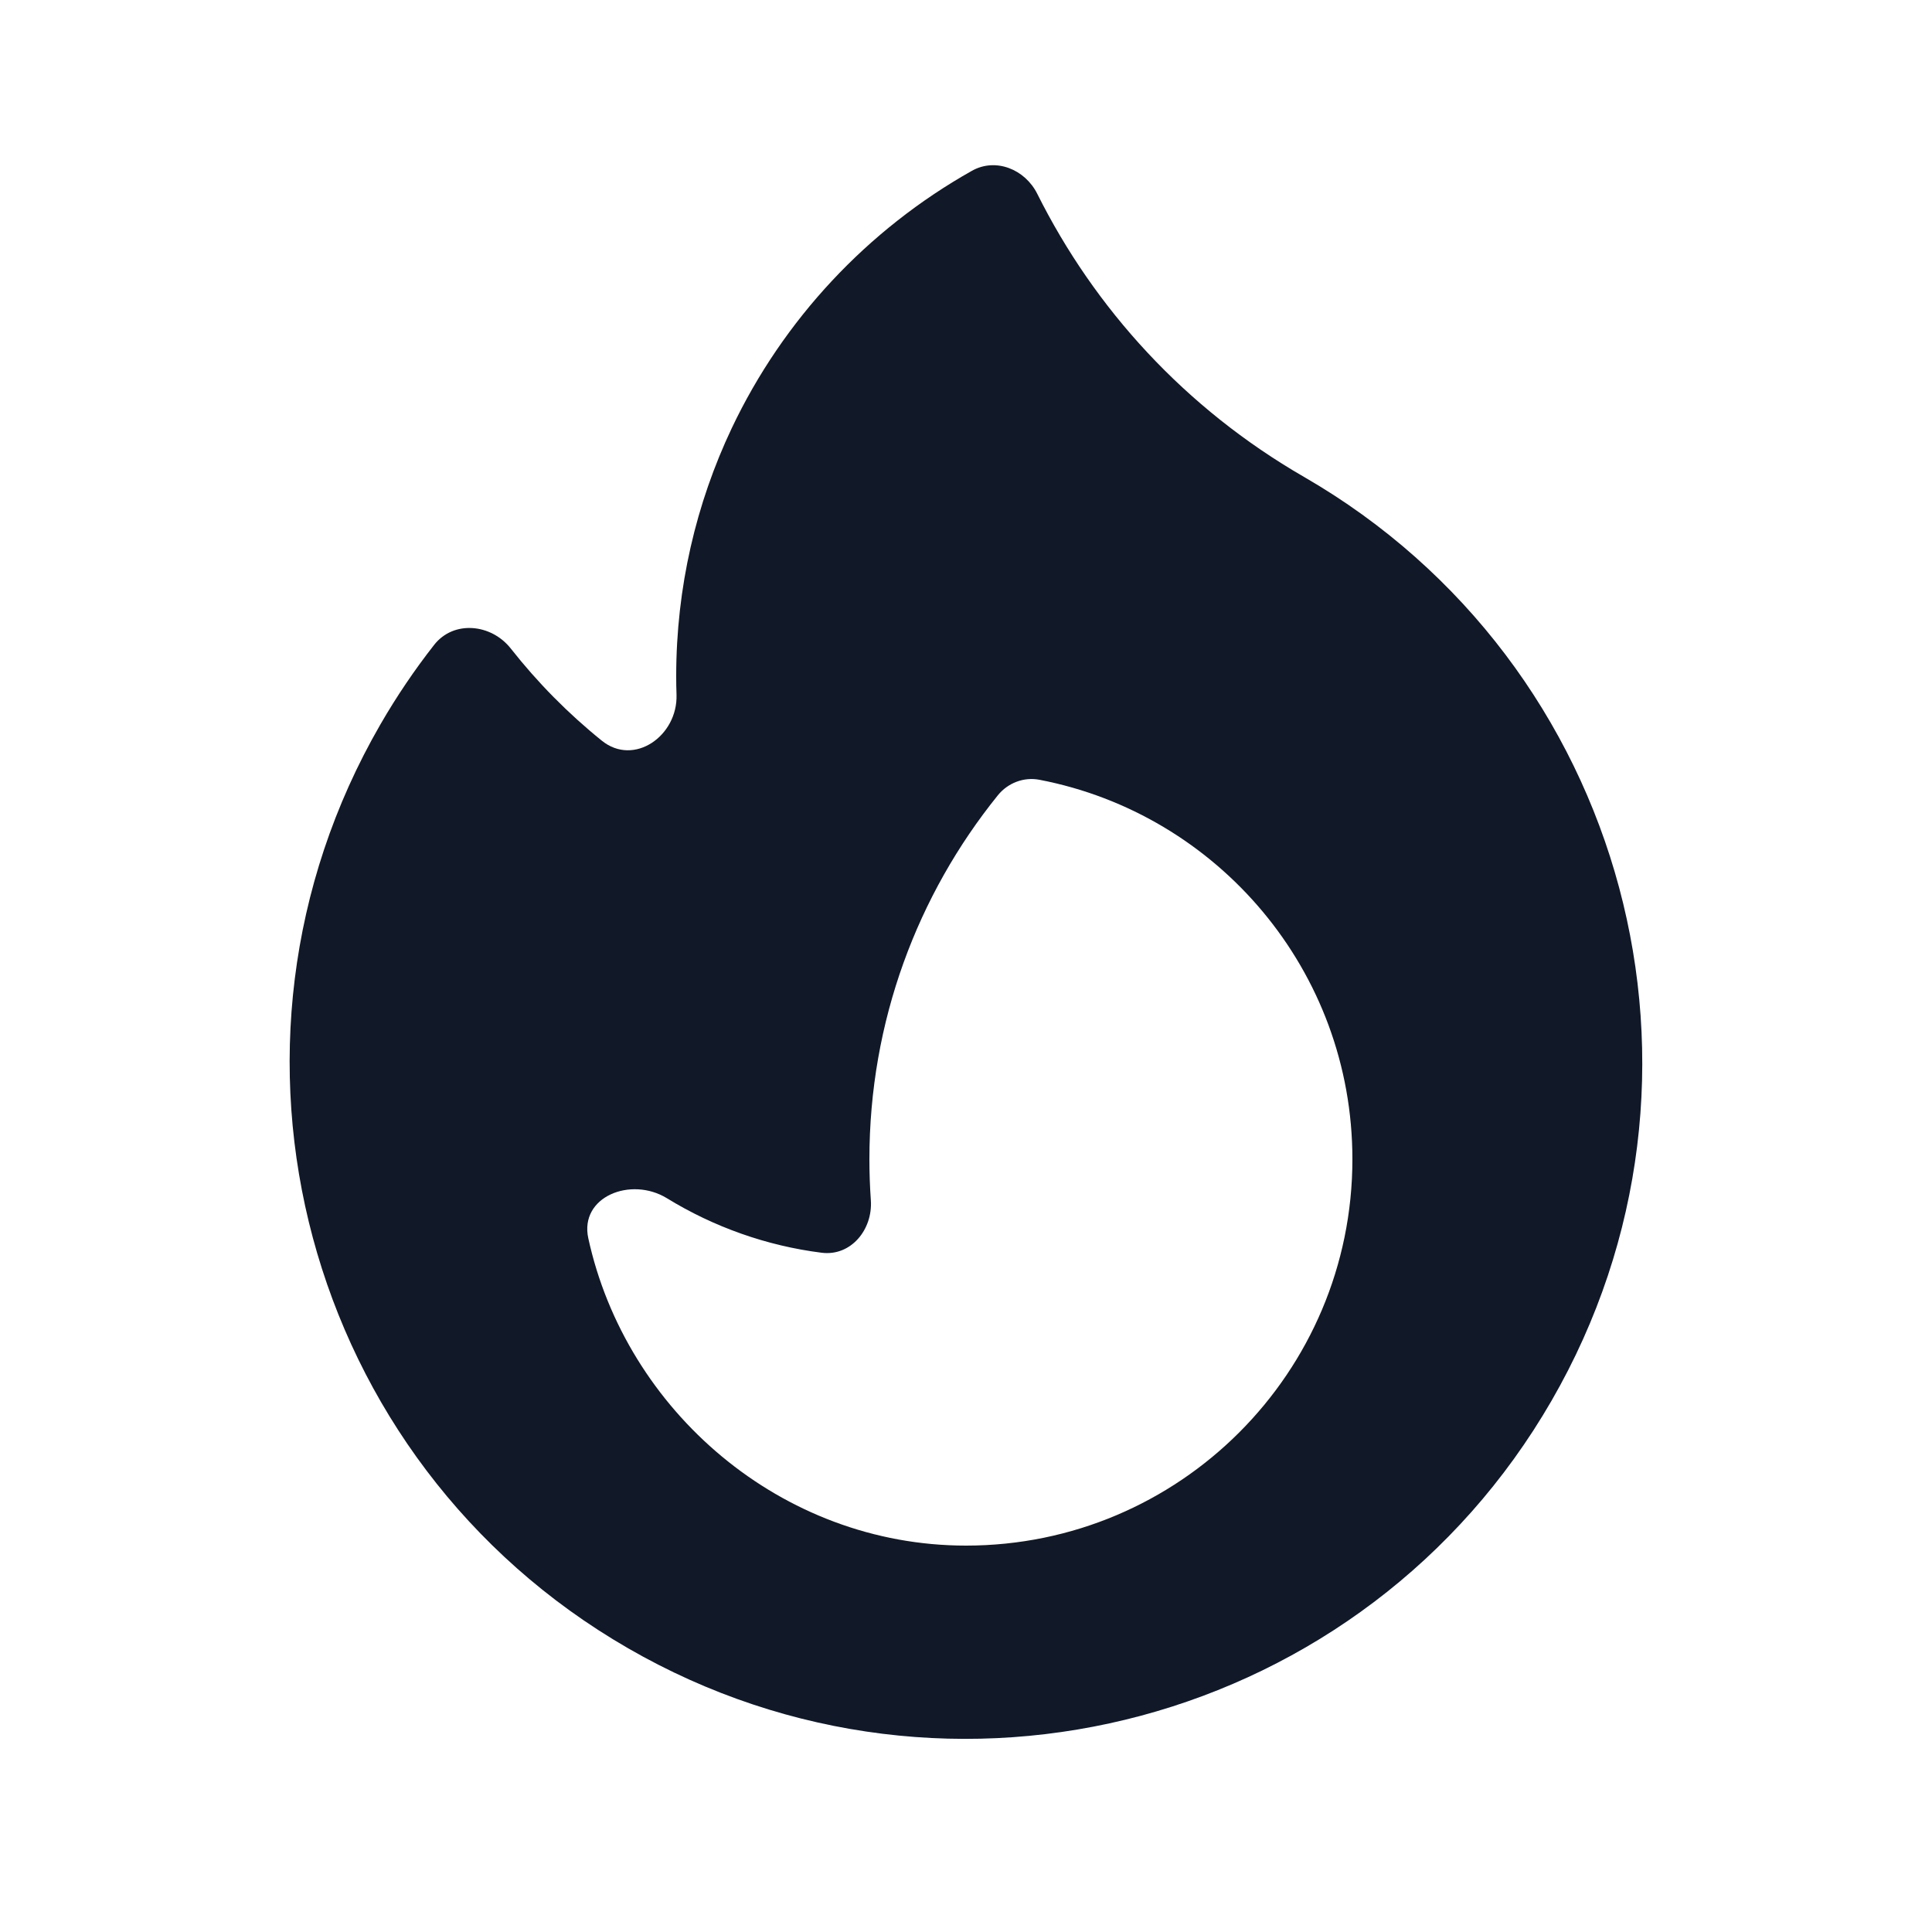
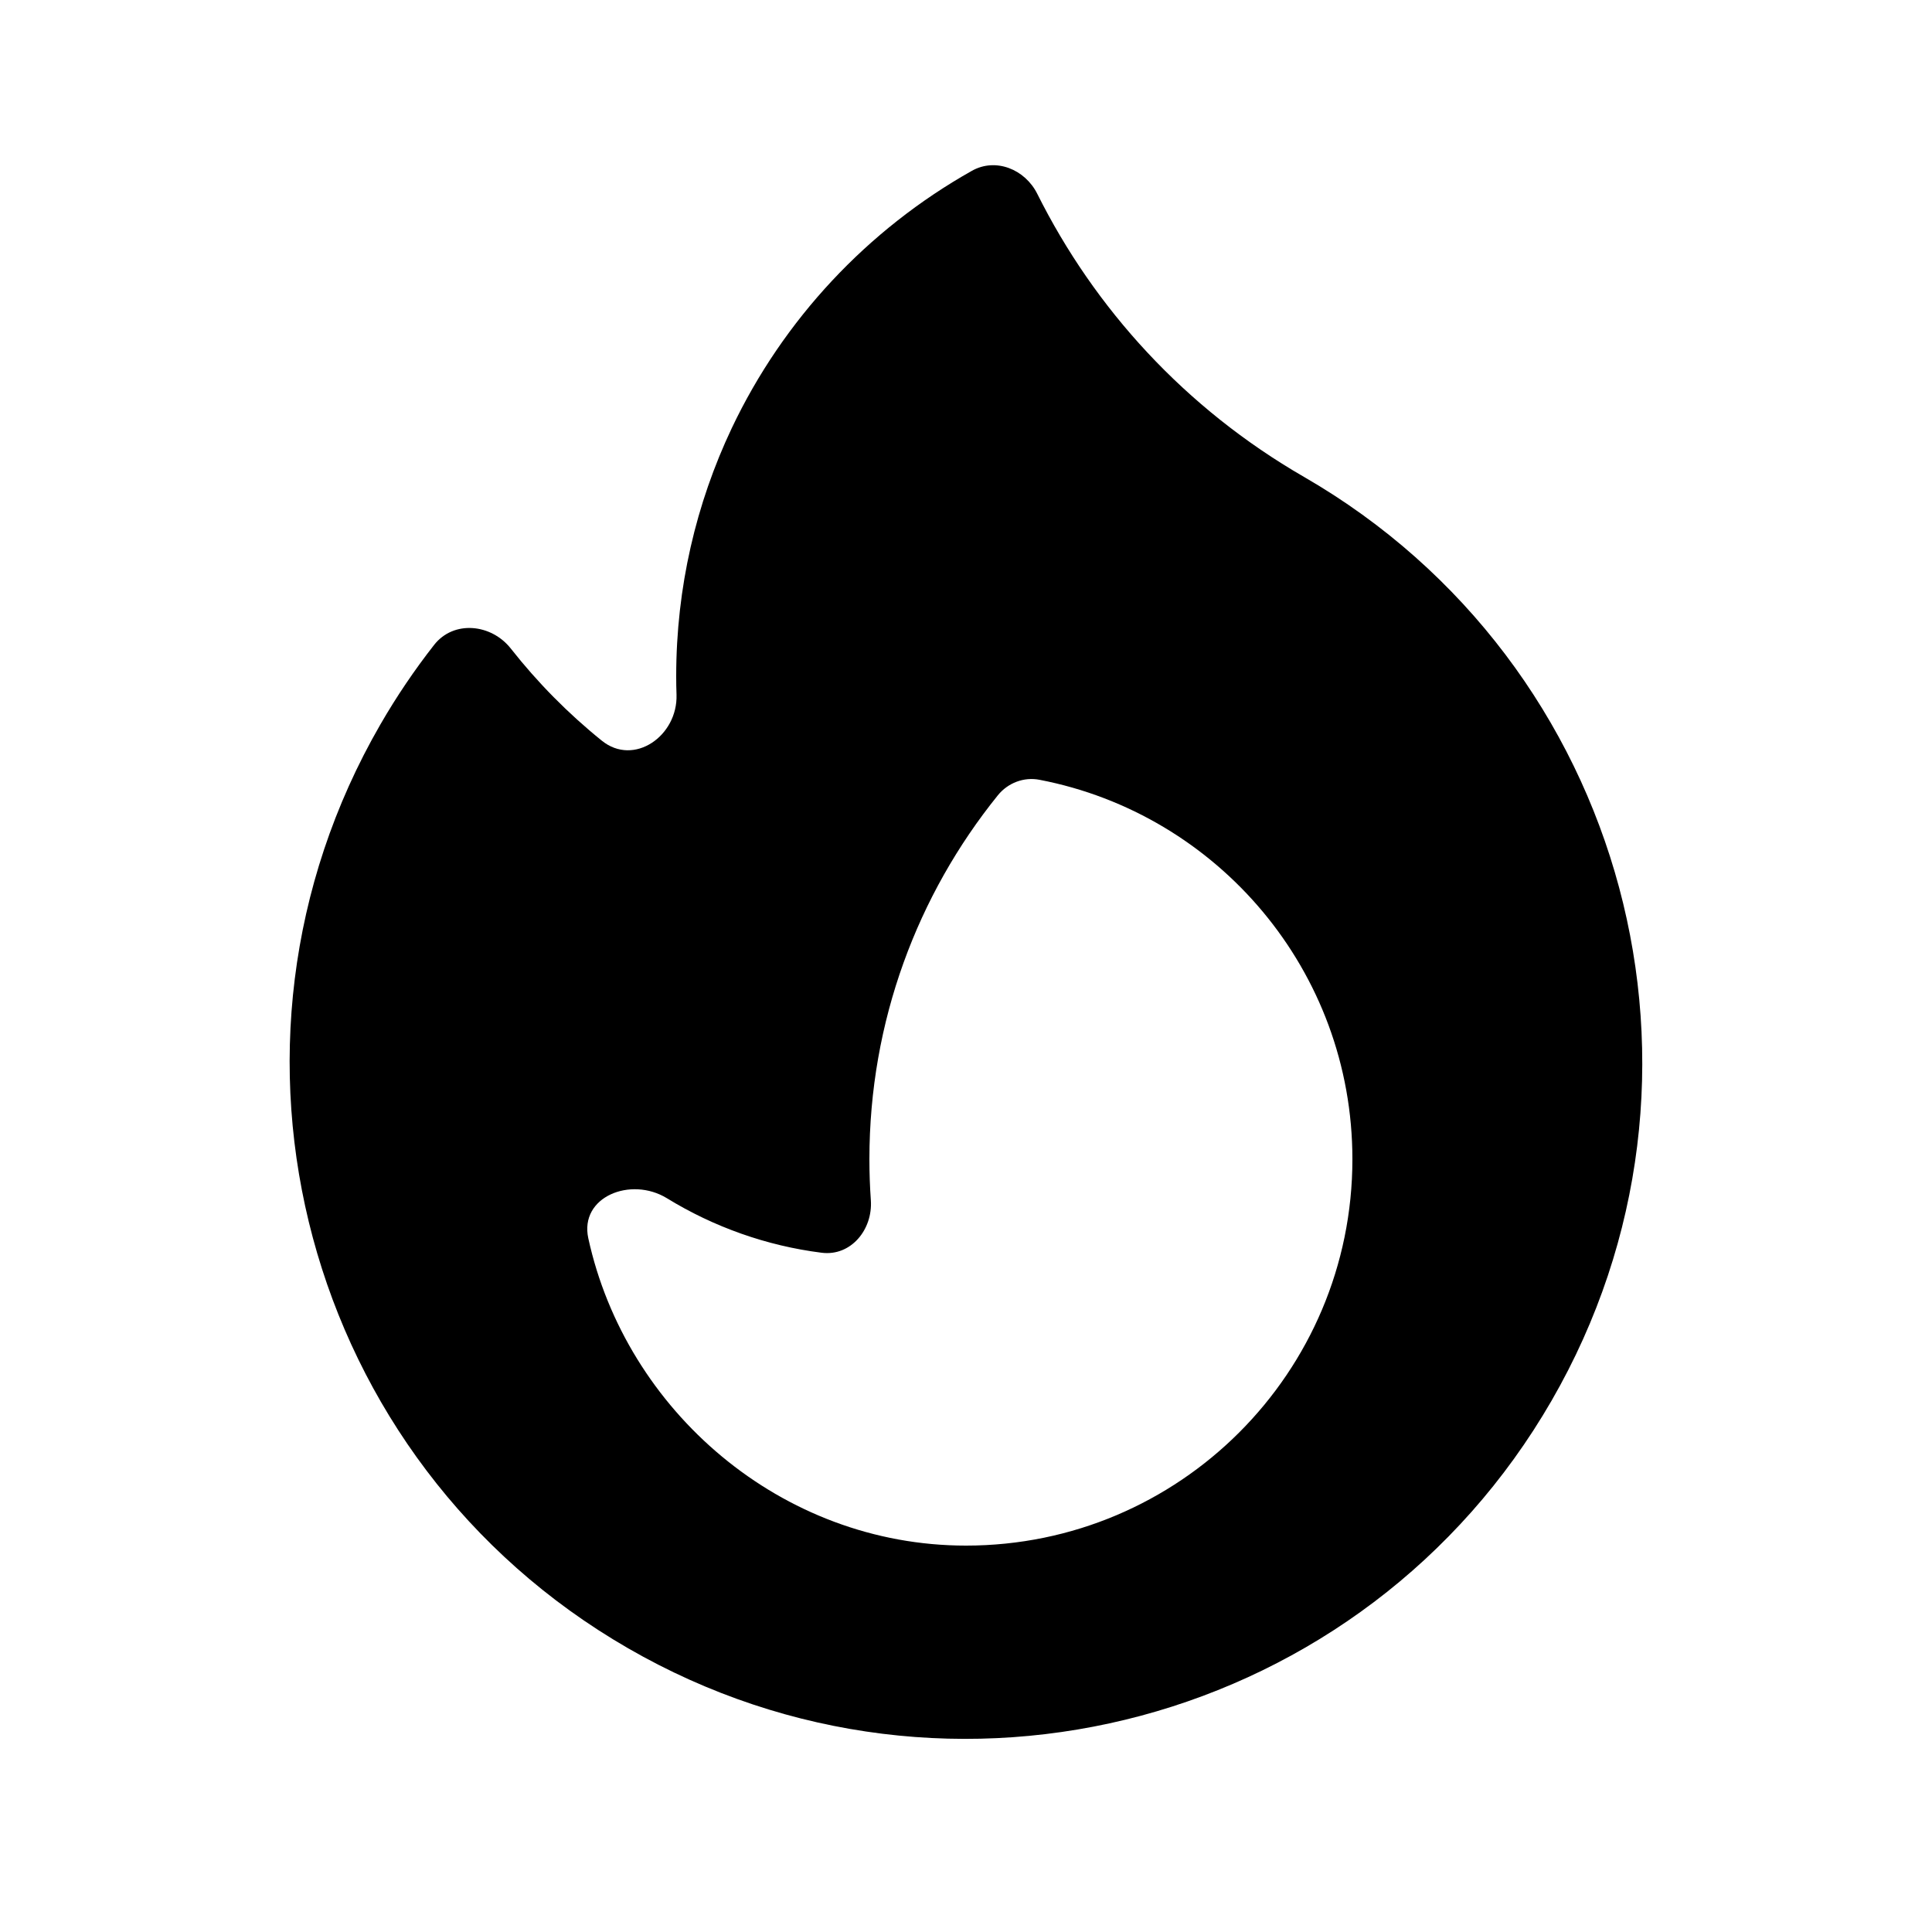
<svg xmlns="http://www.w3.org/2000/svg" width="24" height="24" viewBox="0 0 24 24" fill="none">
-   <path fill-rule="evenodd" clip-rule="evenodd" d="M16.2 5.925C20.217 8.245 21.594 13.382 19.274 17.4C16.955 21.417 11.817 22.794 7.8 20.474C3.782 18.155 2.405 13.017 4.725 9C4.927 8.65 5.151 8.32 5.393 8.011C5.635 7.702 6.102 7.748 6.345 8.056C6.678 8.479 7.057 8.863 7.476 9.201C7.875 9.524 8.42 9.143 8.404 8.63C8.401 8.554 8.4 8.477 8.4 8.4C8.4 7.298 8.648 6.253 9.09 5.319C9.73 3.97 10.777 2.851 12.073 2.122C12.369 1.955 12.733 2.103 12.885 2.407C13.596 3.831 14.718 5.07 16.2 5.925ZM16.8 14.4C16.8 17.051 14.651 19.2 12 19.2C9.704 19.2 7.775 17.522 7.308 15.382C7.196 14.867 7.836 14.61 8.285 14.885C8.868 15.243 9.525 15.476 10.207 15.562C10.57 15.608 10.843 15.275 10.818 14.91C10.806 14.741 10.8 14.571 10.8 14.4C10.8 12.688 11.398 11.115 12.396 9.879C12.521 9.725 12.719 9.649 12.914 9.687C15.128 10.113 16.8 12.061 16.8 14.4Z" fill="#111827" />
+   <path fill-rule="evenodd" clip-rule="evenodd" d="M16.2 5.925C20.217 8.245 21.594 13.382 19.274 17.4C16.955 21.417 11.817 22.794 7.8 20.474C3.782 18.155 2.405 13.017 4.725 9C4.927 8.65 5.151 8.32 5.393 8.011C5.635 7.702 6.102 7.748 6.345 8.056C6.678 8.479 7.057 8.863 7.476 9.201C7.875 9.524 8.42 9.143 8.404 8.63C8.401 8.554 8.4 8.477 8.4 8.4C8.4 7.298 8.648 6.253 9.09 5.319C9.73 3.97 10.777 2.851 12.073 2.122C12.369 1.955 12.733 2.103 12.885 2.407C13.596 3.831 14.718 5.07 16.2 5.925ZM16.8 14.4C16.8 17.051 14.651 19.2 12 19.2C9.704 19.2 7.775 17.522 7.308 15.382C7.196 14.867 7.836 14.61 8.285 14.885C8.868 15.243 9.525 15.476 10.207 15.562C10.57 15.608 10.843 15.275 10.818 14.91C10.806 14.741 10.8 14.571 10.8 14.4C10.8 12.688 11.398 11.115 12.396 9.879C12.521 9.725 12.719 9.649 12.914 9.687C15.128 10.113 16.8 12.061 16.8 14.4Z" fill="currentColor" />
</svg>
